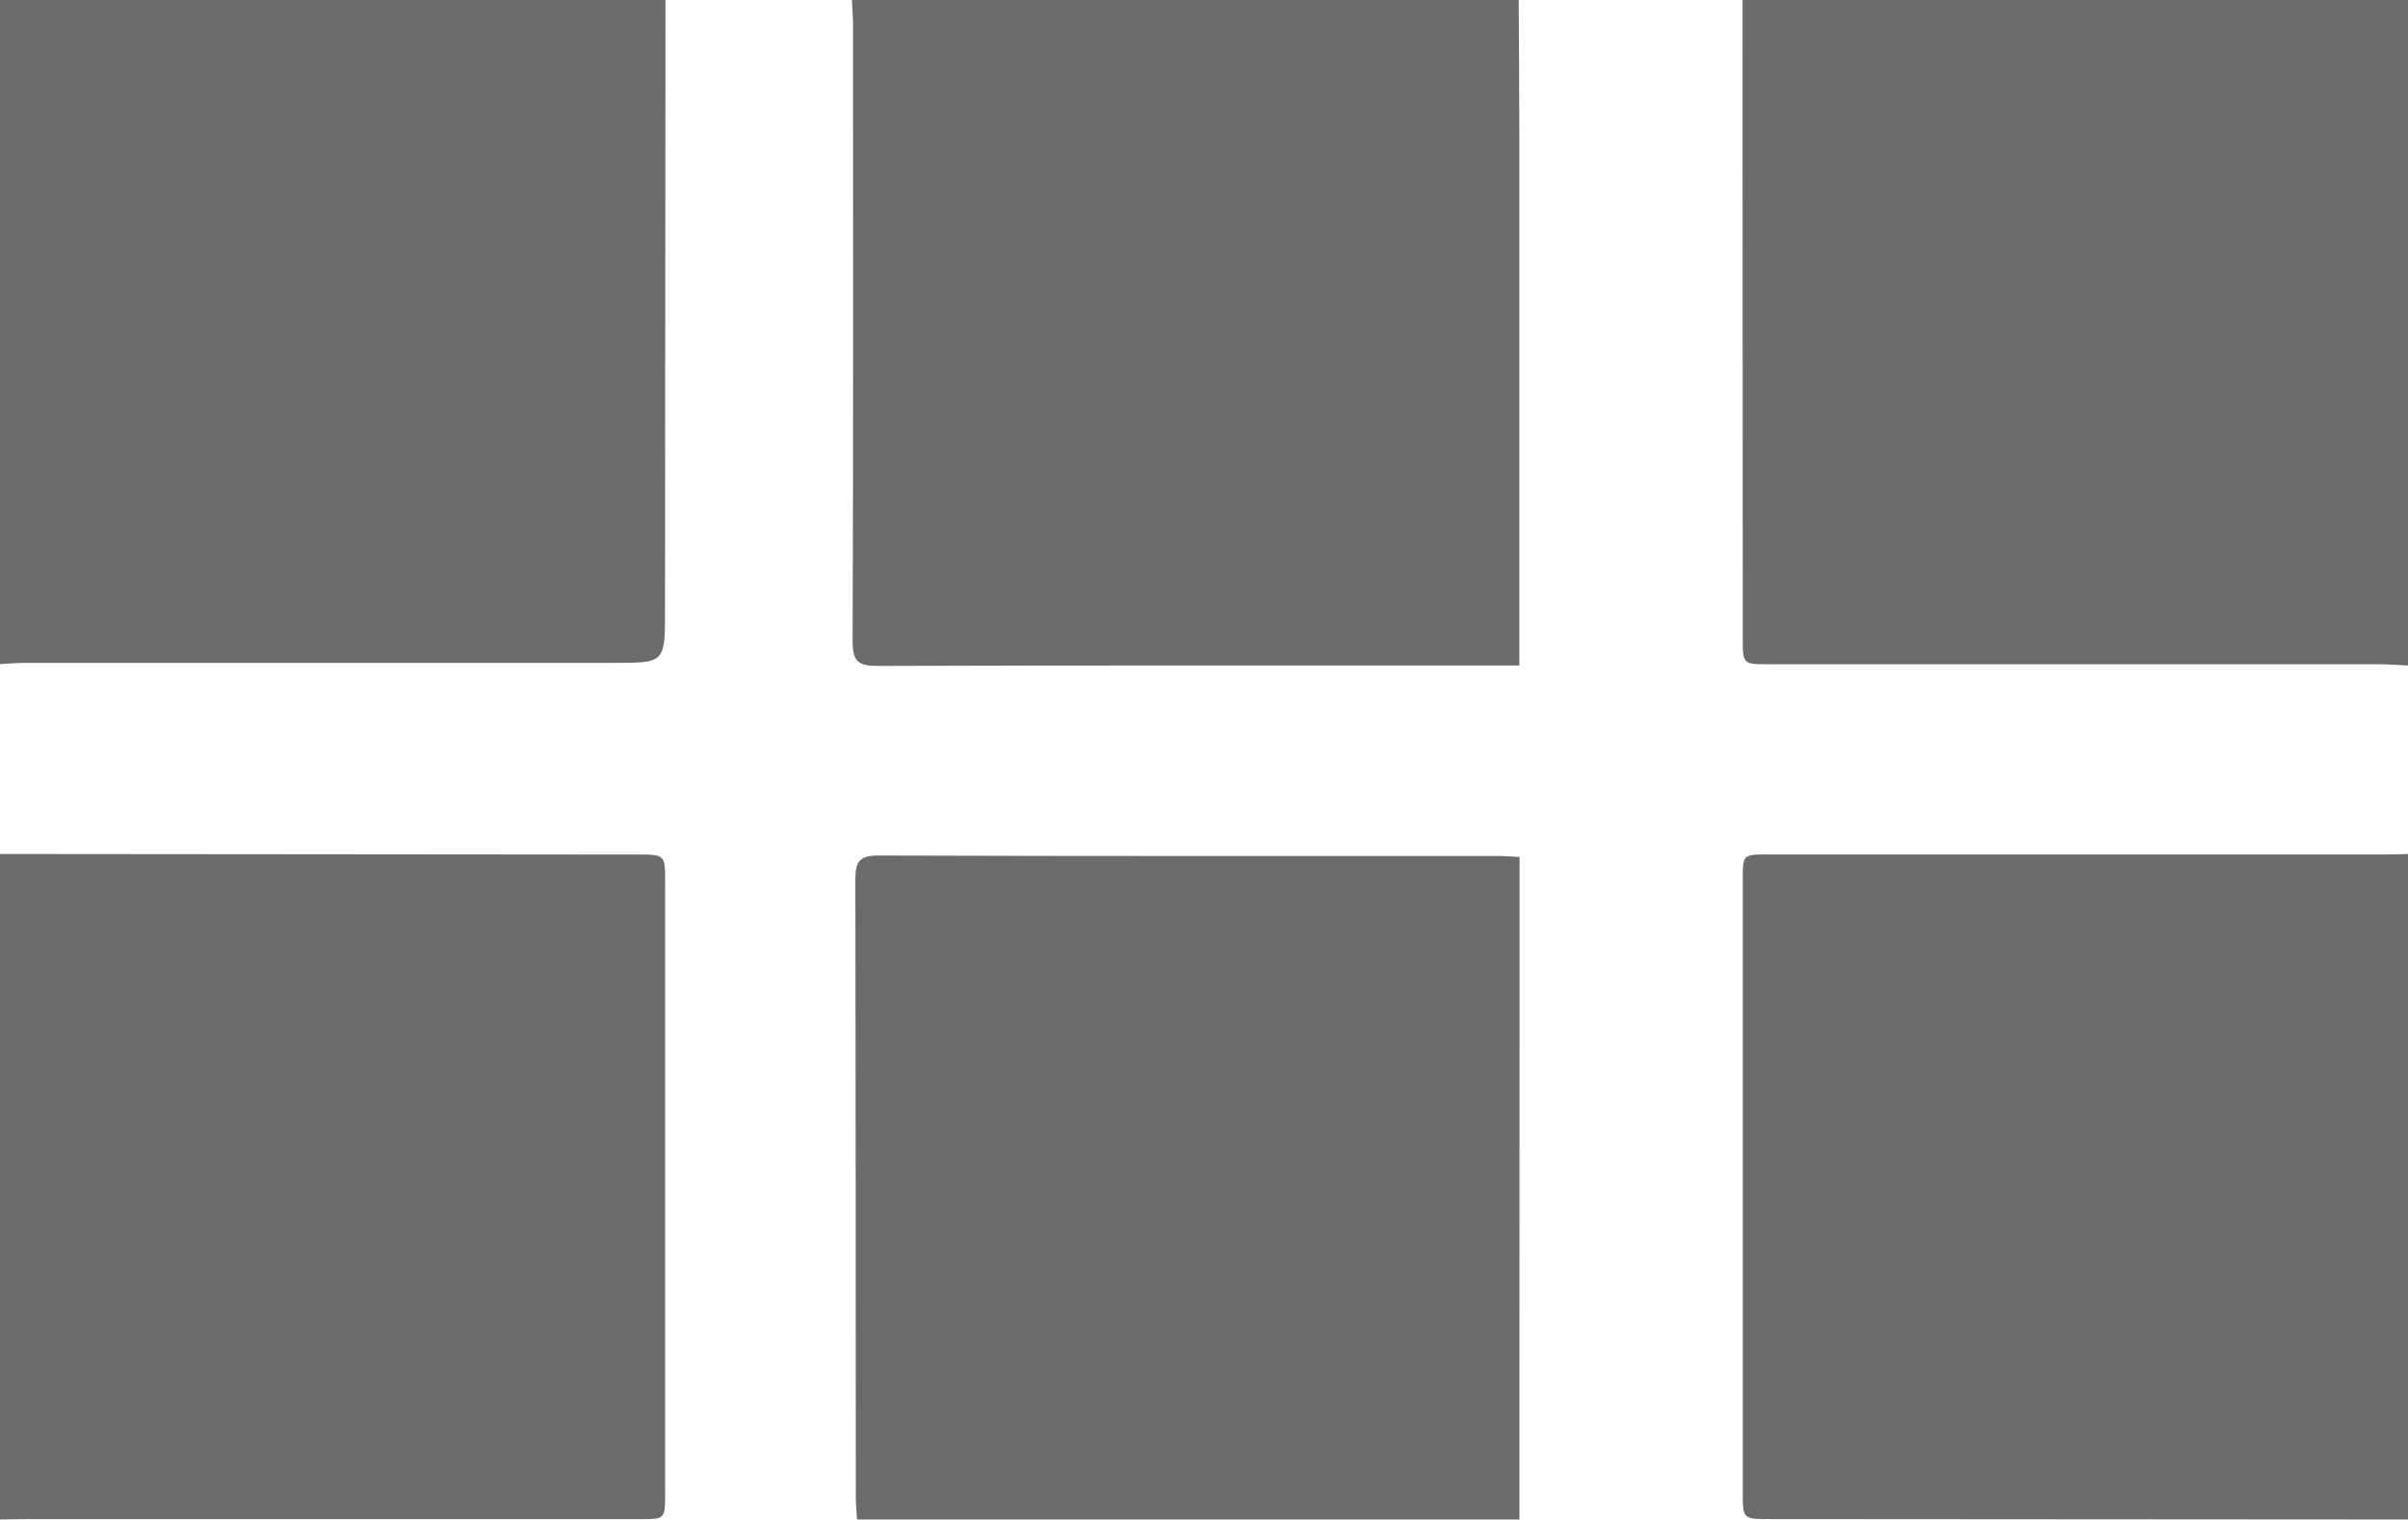
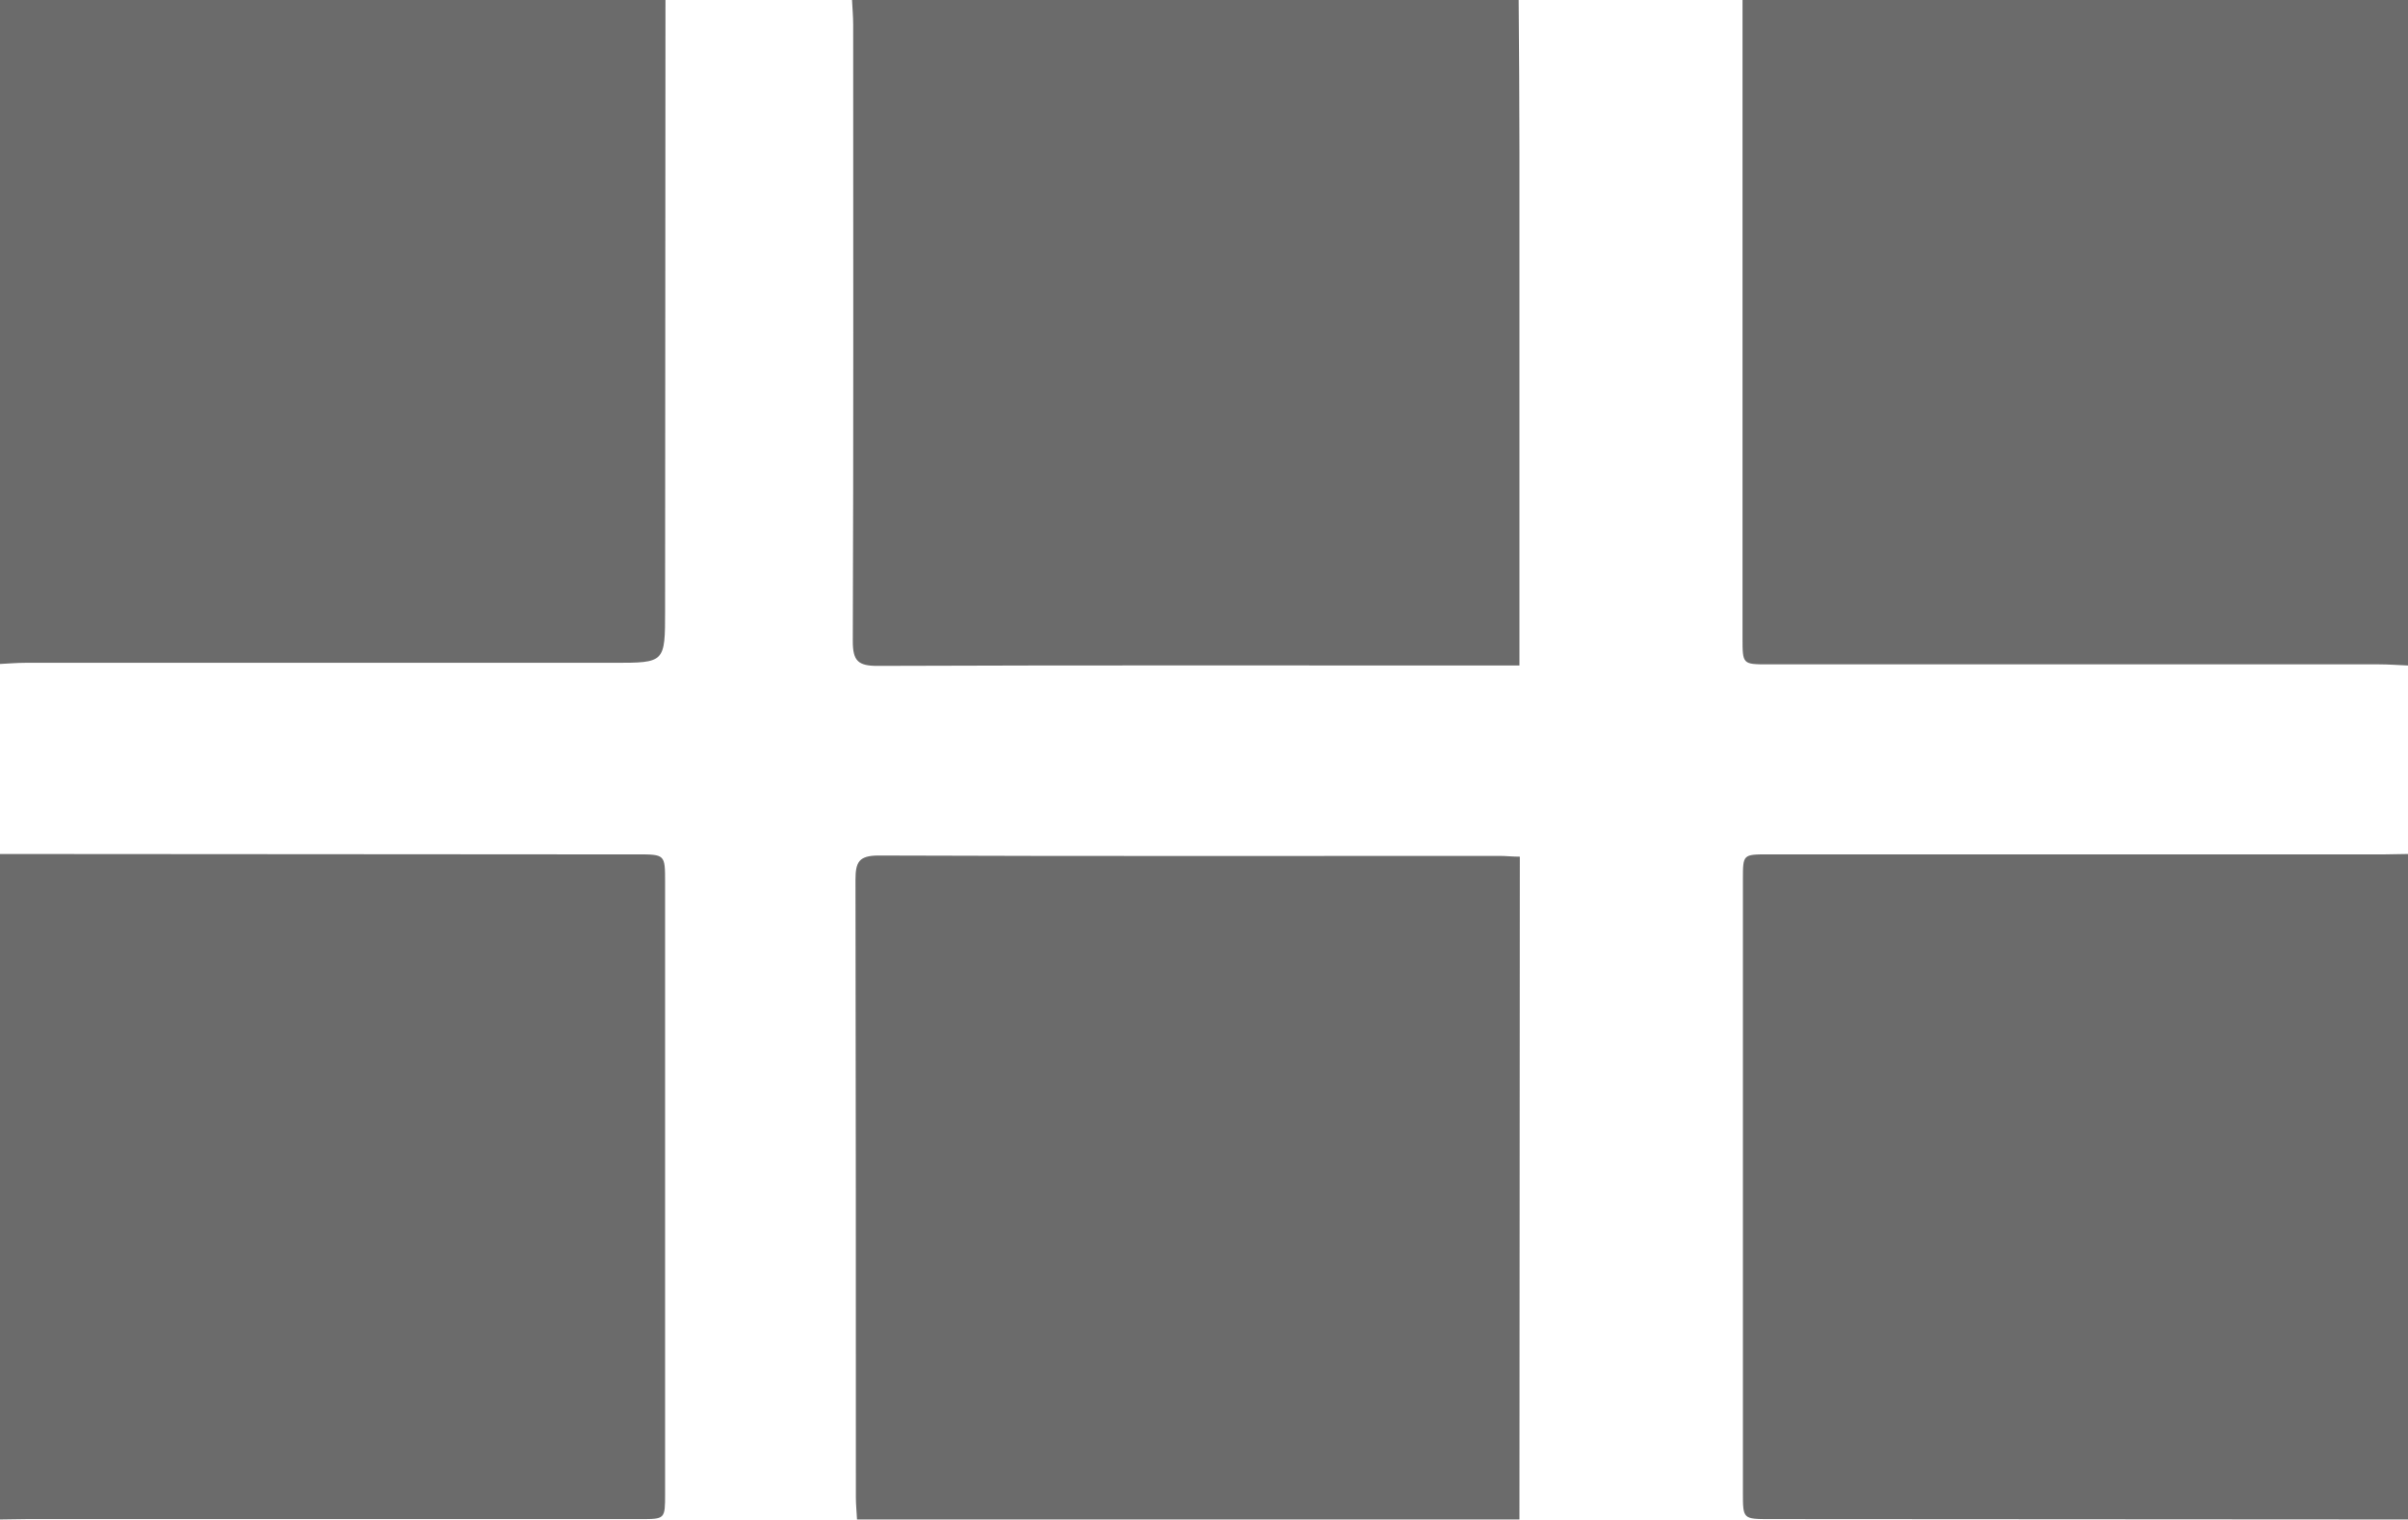
- <svg xmlns="http://www.w3.org/2000/svg" id="thumbnails-icon" data-name="Layer 1" viewBox="0 0 626 395">
-   <defs>
-     <style>.cls-1{fill:#6b6b6b;}</style>
-   </defs>
-   <path class="cls-1" d="M173,0l-.12,158.68c0,13.63,0,13.64-13.42,13.64H6.46c-2.16,0-4.31.21-6.47.32Q0,86.46,0,0Z" />
-   <path class="cls-1" d="M394.82,0c.06,13.18.16,26.37.17,39.55V173h-6.2c-53.58,0-107.16-.07-160.74.11-5,0-6.42-1.29-6.4-6.4.2-53.41.13-106.82.11-160.24,0-2.16-.19-4.32-.3-6.48Z" />
-   <path class="cls-1" d="M626,173c-2.49-.11-5-.33-7.46-.33H459.75c-6.68,0-6.69,0-6.69-6.88Q453,82.89,453,0H626Z" />
-   <path class="cls-1" d="M0,222l150,.13h15.5c7.41,0,7.41,0,7.41,7.18q0,64.24,0,128.48,0,15.25,0,30.49c0,6.61,0,6.62-6.41,6.62H7c-2.33,0-4.66.06-7,.1Z" />
-   <path class="cls-1" d="M626,395l-165.84-.11c-7.09,0-7.09,0-7.09-6.94q0-79.67,0-159.35c0-6.46,0-6.48,6.59-6.48H620c2,0,4-.08,6-.12Z" />
-   <path class="cls-1" d="M395,395H222.8c-.11-2-.32-3.9-.32-5.84q0-80.23-.11-160.47c0-4.61.93-6.3,6-6.29,53.82.18,107.65.11,161.47.13,1.63,0,3.26.16,5.2.25Z" />
+ <svg xmlns="http://www.w3.org/2000/svg" version="1.1" id="Layer_1" x="0px" y="0px" viewBox="0 0 626 395" style="enable-background:new 0 0 626 395;" xml:space="preserve">
+   <style type="text/css">
+ 	.st0{fill:#6B6B6B;}
+ </style>
+   <path class="st0" d="M173,0c0,52.9-0.1,105.8-0.1,158.7c0,13.6,0,13.6-13.4,13.6c-51,0-102,0-153,0c-2.2,0-4.3,0.2-6.5,0.3  C0,115.2,0,57.6,0,0H173z" />
+   <path class="st0" d="M394.8,0c0.1,13.2,0.2,26.4,0.2,39.5c0,42.2,0,84.5,0,126.7c0,2,0,4,0,6.8h-6.2c-53.6,0-107.2-0.1-160.7,0.1  c-5,0-6.4-1.3-6.4-6.4c0.2-53.4,0.1-106.8,0.1-160.2c0-2.2-0.2-4.3-0.3-6.5L394.8,0z" />
+   <path class="st0" d="M626,173c-2.5-0.1-5-0.3-7.5-0.3c-52.9,0-105.9,0-158.8,0c-6.7,0-6.7,0-6.7-6.9C453,110.5,453,55.3,453,0h173  V173z" />
+   <path class="st0" d="M0,222l150,0.1h15.5c7.4,0,7.4,0,7.4,7.2c0,42.8,0,85.7,0,128.5c0,10.2,0,20.3,0,30.5c0,6.6,0,6.6-6.4,6.6H7  c-2.3,0-4.7,0.1-7,0.1V222z" />
+   <path class="st0" d="M626,395l-165.8-0.1c-7.1,0-7.1,0-7.1-6.9c0-53.1,0-106.2,0-159.4c0-6.5,0-6.5,6.6-6.5H620c2,0,4-0.1,6-0.1V395  z" />
+   <path class="st0" d="M395,395H222.8c-0.1-2-0.3-3.9-0.3-5.8c0-53.5,0-107-0.1-160.5c0-4.6,0.9-6.3,6-6.3  c53.8,0.2,107.6,0.1,161.5,0.1c1.6,0,3.3,0.2,5.2,0.2L395,395z" />
</svg>
